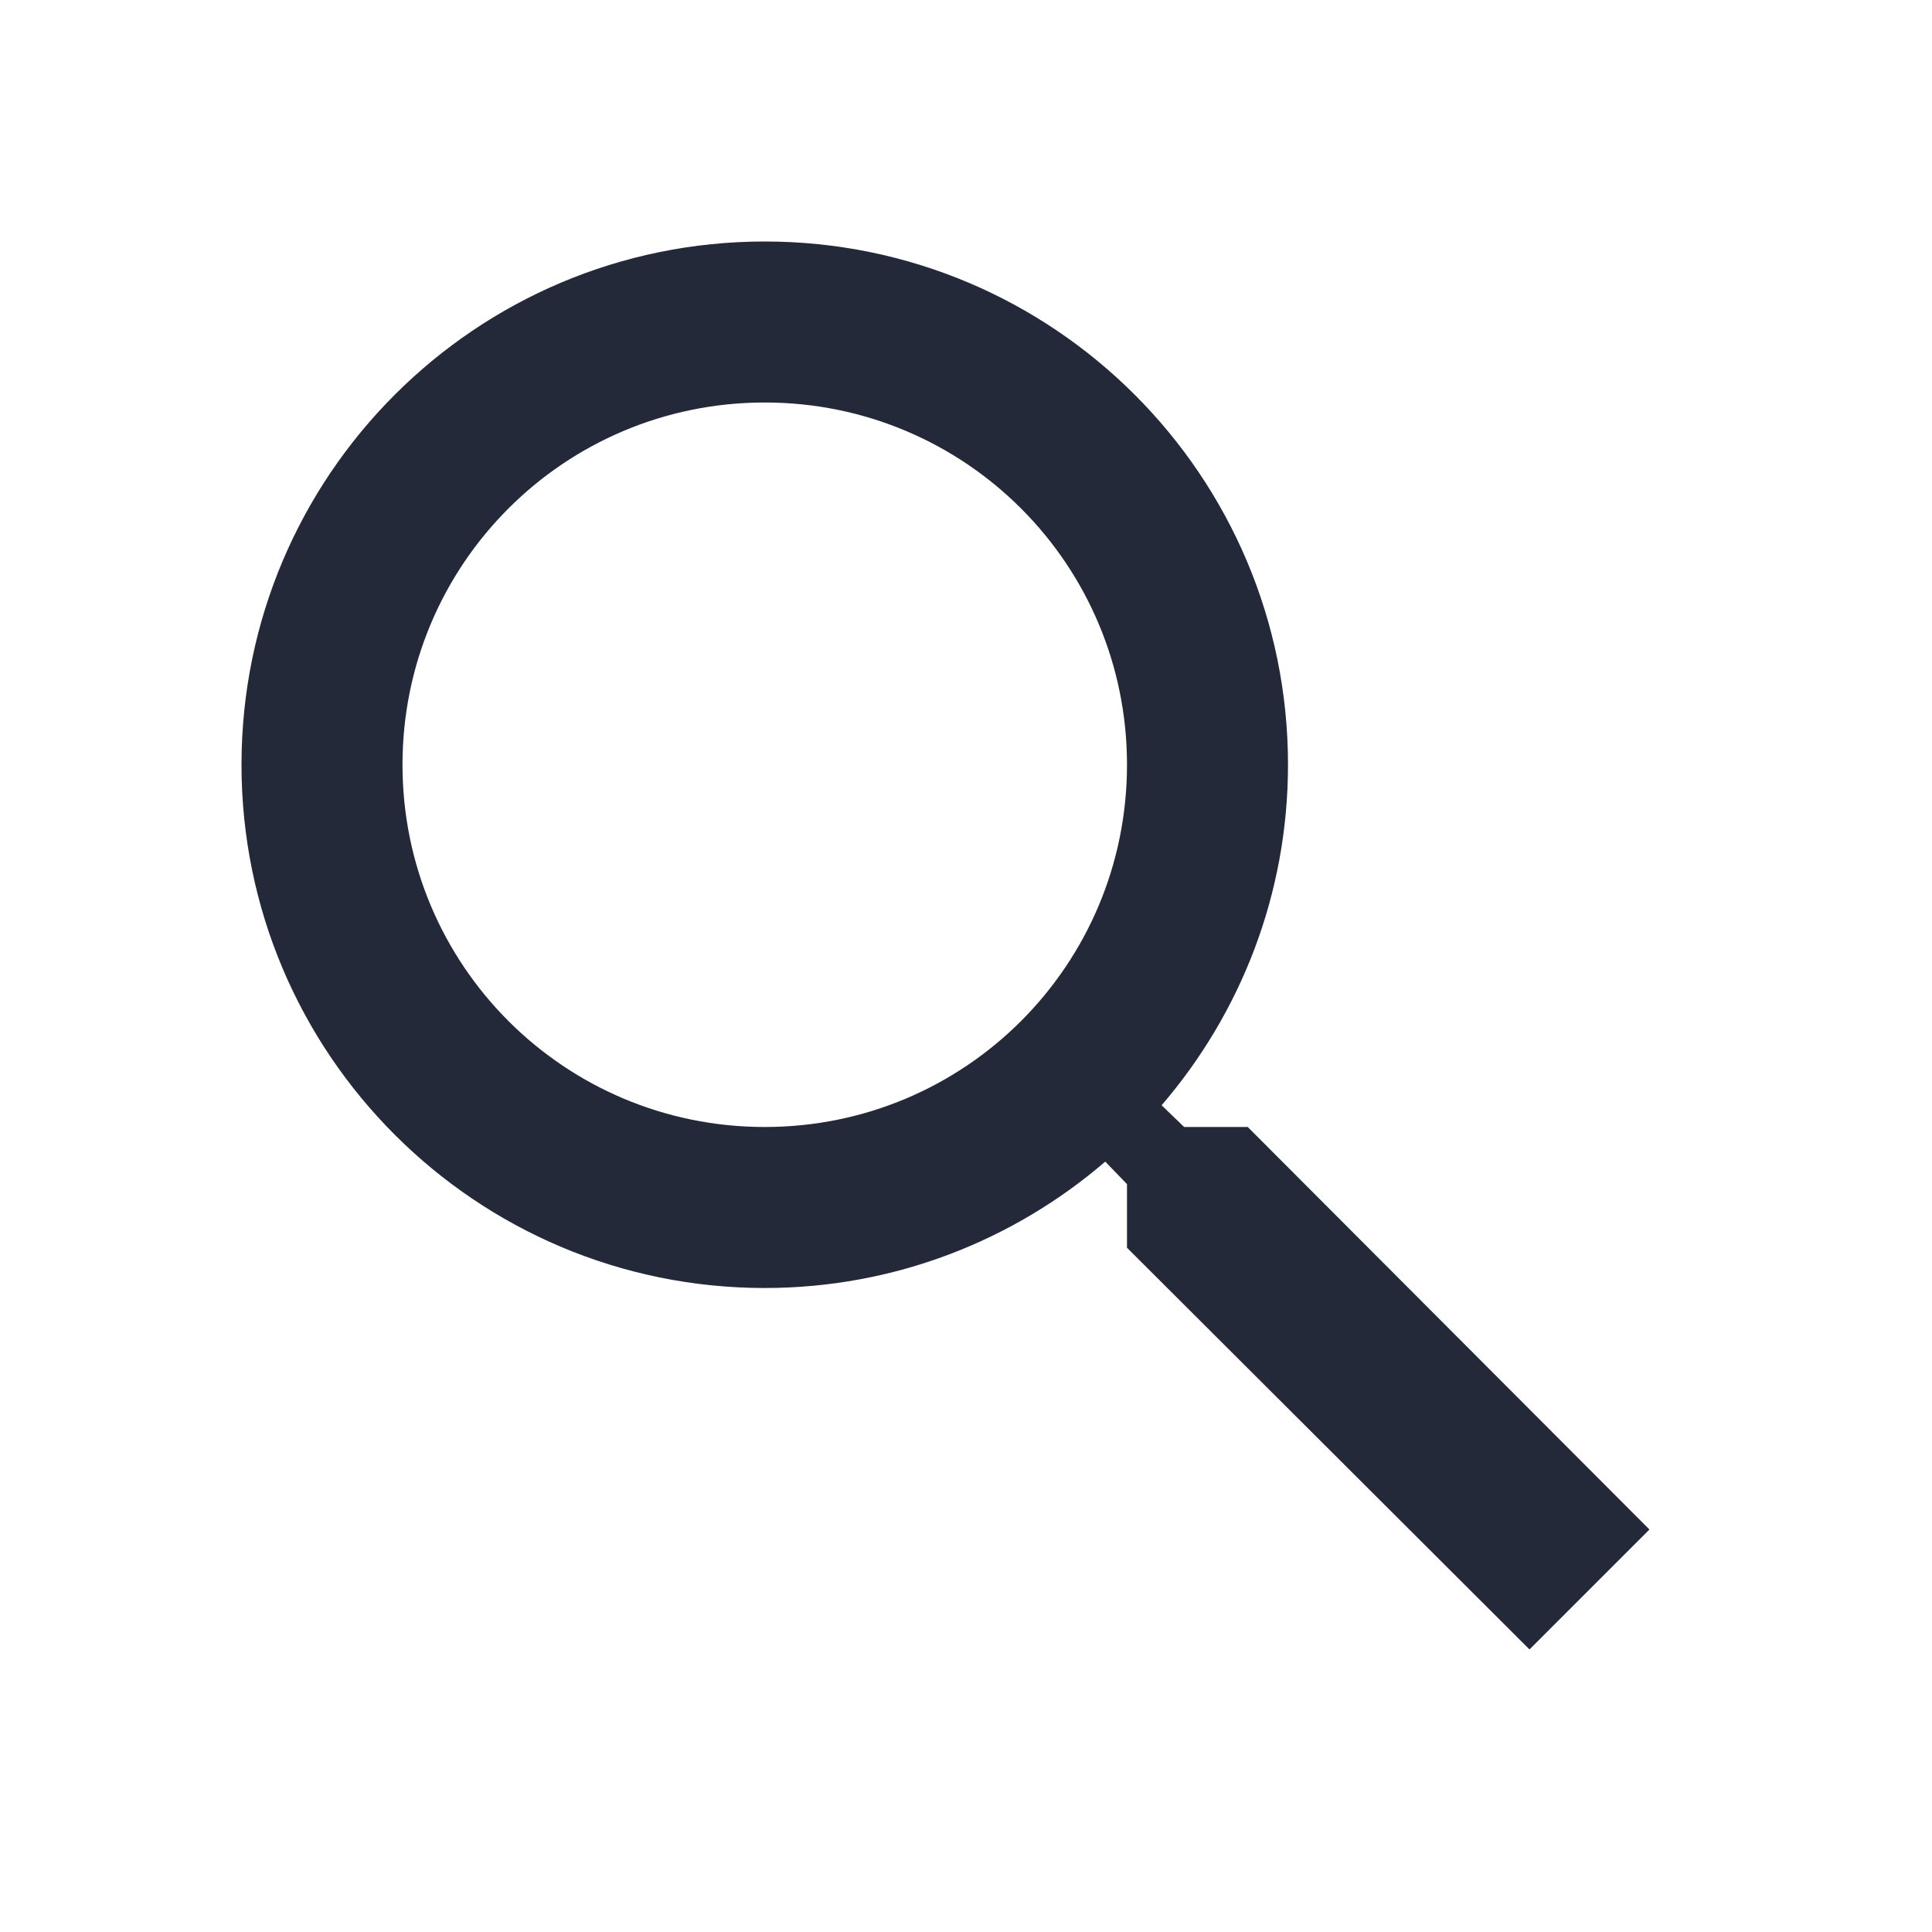
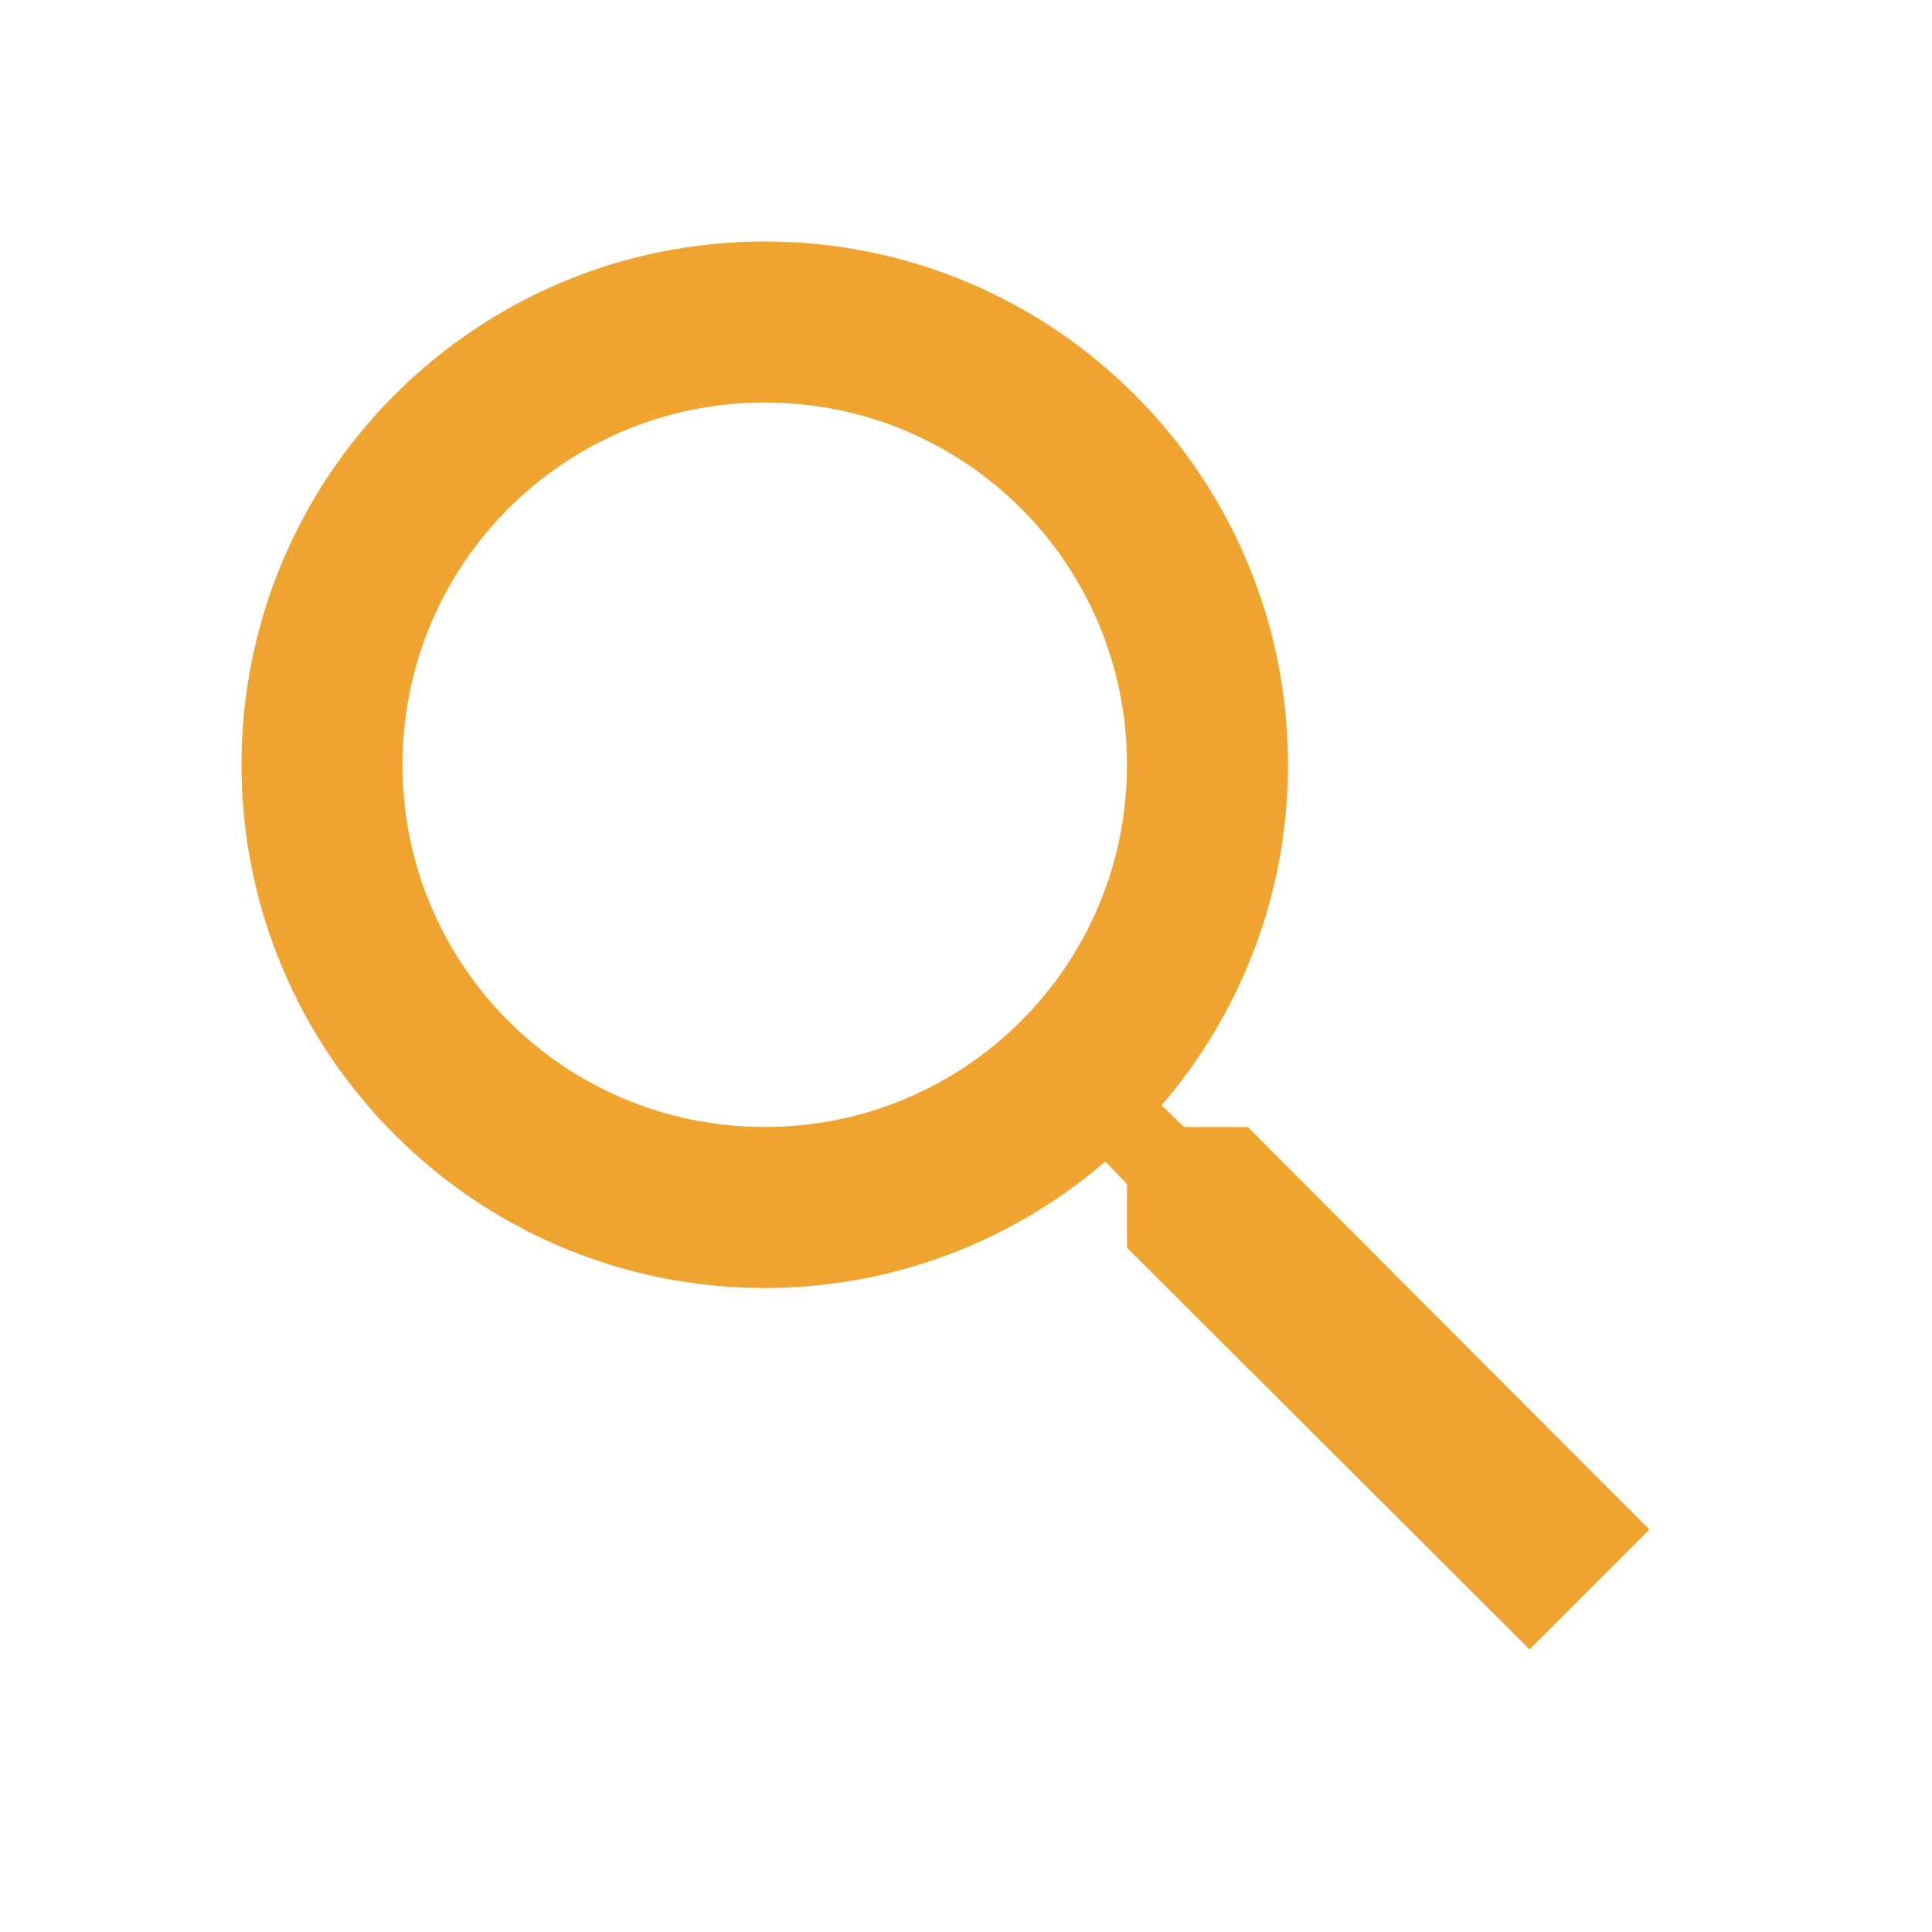
- <svg xmlns="http://www.w3.org/2000/svg" fill="#242939" height="24" viewBox="0 0 24 24" width="24">
+ <svg xmlns="http://www.w3.org/2000/svg" fill="#EFA430" height="24" viewBox="0 0 24 24" width="24">
  <path d="M15.5 14h-.79l-.28-.27C15.41 12.59 16 11.11 16 9.5 16 5.91 13.09 3 9.5 3S3 5.91 3 9.5 5.91 16 9.5 16c1.61 0 3.09-.59 4.23-1.57l.27.28v.79l5 4.99L20.49 19l-4.99-5zm-6 0C7.01 14 5 11.99 5 9.5S7.01 5 9.5 5 14 7.01 14 9.5 11.99 14 9.5 14z" />
  <path d="M0 0h24v24H0z" fill="none" />
</svg>
